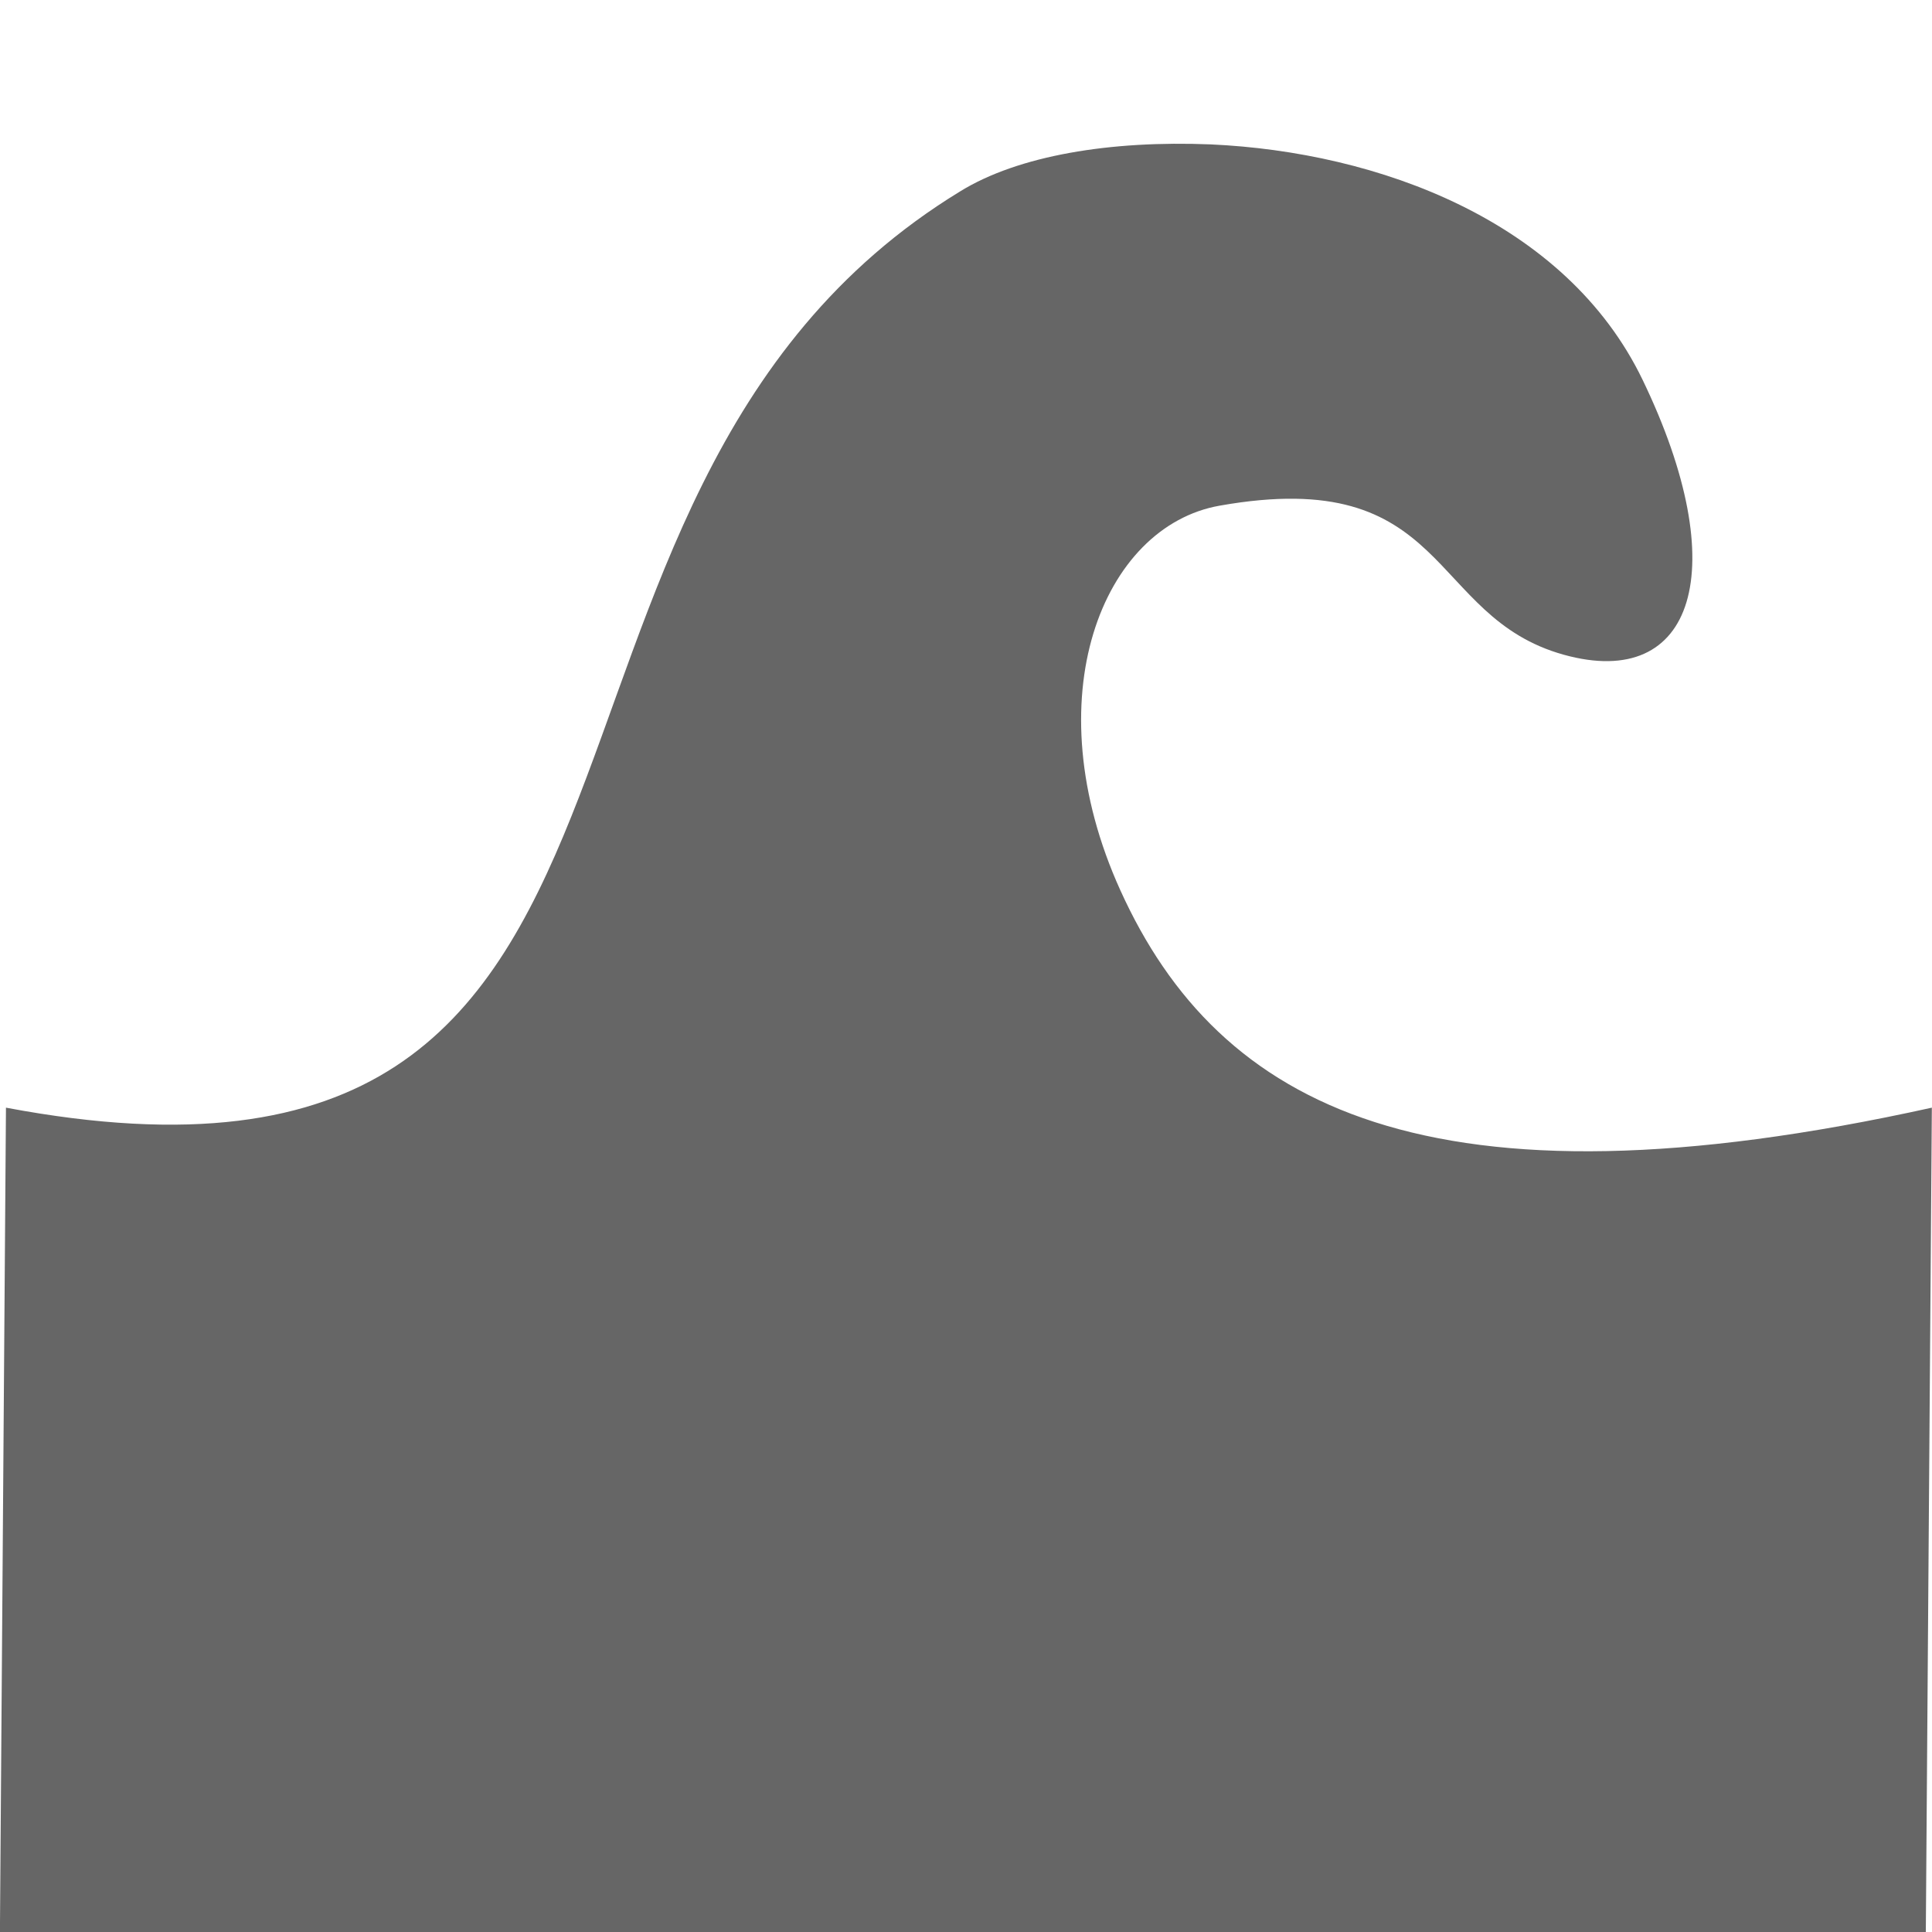
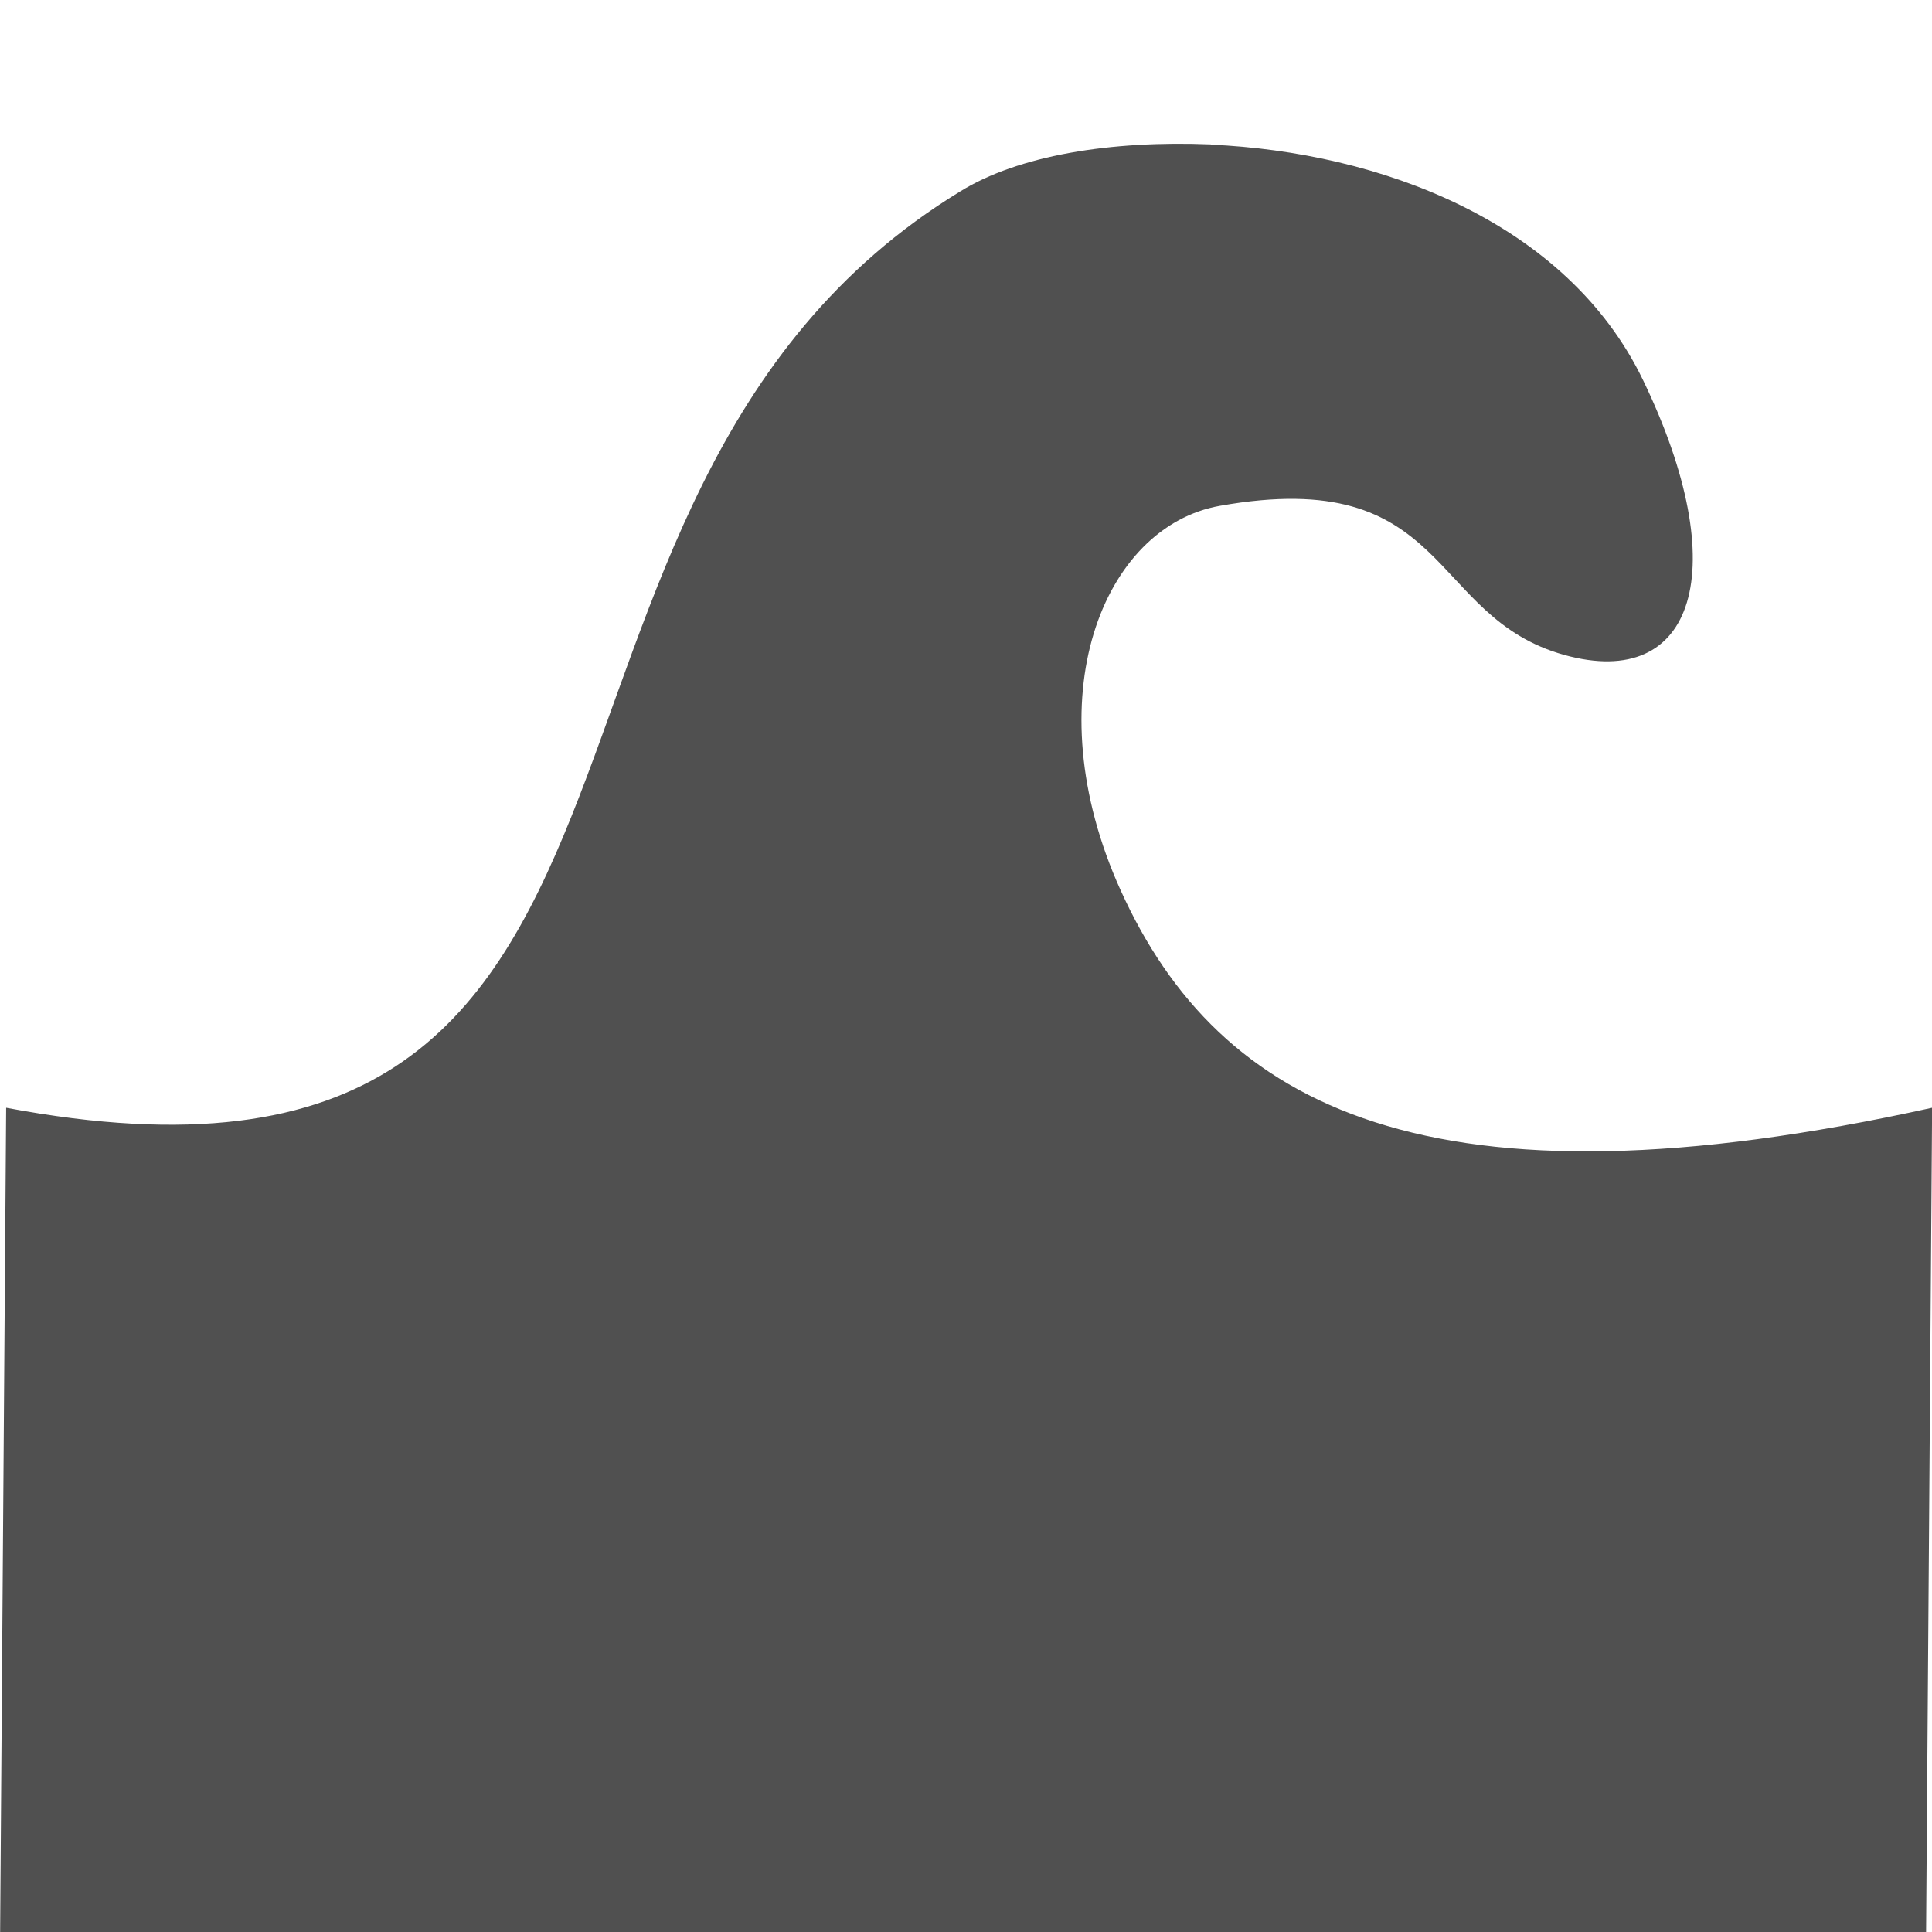
<svg xmlns="http://www.w3.org/2000/svg" xmlns:ns1="http://www.openswatchbook.org/uri/2009/osb" width="16" height="16" viewBox="0 0 16 16" id="svg30001" version="1.1">
  <defs id="defs30003">
-     <linearGradient id="linearGradient19282" ns1:paint="solid" gradientTransform="matrix(1.250956,0,0,1.072248,649.9806,1839.367)">
+     <linearGradient id="linearGradient19282" ns1:paint="solid" gradientTransform="matrix(1.329157,0,0,1.139277,352.7958,1871.502)">
      <stop style="stop-color:#666666;stop-opacity:1;" offset="0" id="stop19284" />
    </linearGradient>
  </defs>
  <g id="layer1" transform="translate(0,-1036.362)">
-     <g transform="matrix(1.062512,0,0,1.062512,-337.8167,-82.8483)" id="tool-tweak-16px">
-       <rect y="1053.362" x="317" height="16" width="16" id="rect19598" style="color:#000000;fill:none" />
-       <path style="color:#000000;fill:url(#linearGradient19282);stroke-width:0.892" d="m 327.38,1054.488 c -0.782,-0.032 -1.502,0.086 -1.956,0.367 -3.913,2.39 -1.688,8.224 -7.436,7.141 l -0.047,6.425 15.011,0 0.047,-6.425 c -3.913,0.865 -5.557,0 -6.325,-1.694 -0.681,-1.502 -0.138,-2.837 0.773,-2.998 1.801,-0.32 1.614,0.865 2.684,1.162 1.017,0.282 1.327,-0.664 0.614,-2.142 -0.598,-1.241 -2.063,-1.777 -3.366,-1.836 z" id="path19600" />
-     </g>
+     <path id="path19600" d="m 10.029,1037.558 c -0.831,-0.034 -1.596,0.091 -2.078,0.39 -4.158,2.539 -1.794,8.738 -7.9,7.588 l -0.05,6.827 15.95,0 0.05,-6.827 c -4.158,0.919 -5.904,0 -6.72,-1.8 -0.723,-1.596 -0.147,-3.014 0.822,-3.185 1.914,-0.34 1.715,0.919 2.852,1.235 1.081,0.3 1.41,-0.705 0.652,-2.276 -0.636,-1.318 -2.192,-1.888 -3.577,-1.95 z" style="color:#000000;fill:#505050;stroke-width:2;clip-rule:nonzero;display:inline;overflow:visible;visibility:visible;opacity:1;isolation:auto;mix-blend-mode:normal;color-interpolation:sRGB;color-interpolation-filters:linearRGB;solid-color:#000000;solid-opacity:1;fill-opacity:1;fill-rule:nonzero;stroke:none;stroke-linecap:butt;stroke-linejoin:miter;stroke-miterlimit:4;stroke-dasharray:none;stroke-dashoffset:0;stroke-opacity:1;marker:none;filter-blend-mode:normal;filter-gaussianBlur-deviation:0;color-rendering:auto;image-rendering:auto;shape-rendering:auto;text-rendering:auto;enable-background:accumulate" />
  </g>
</svg>
